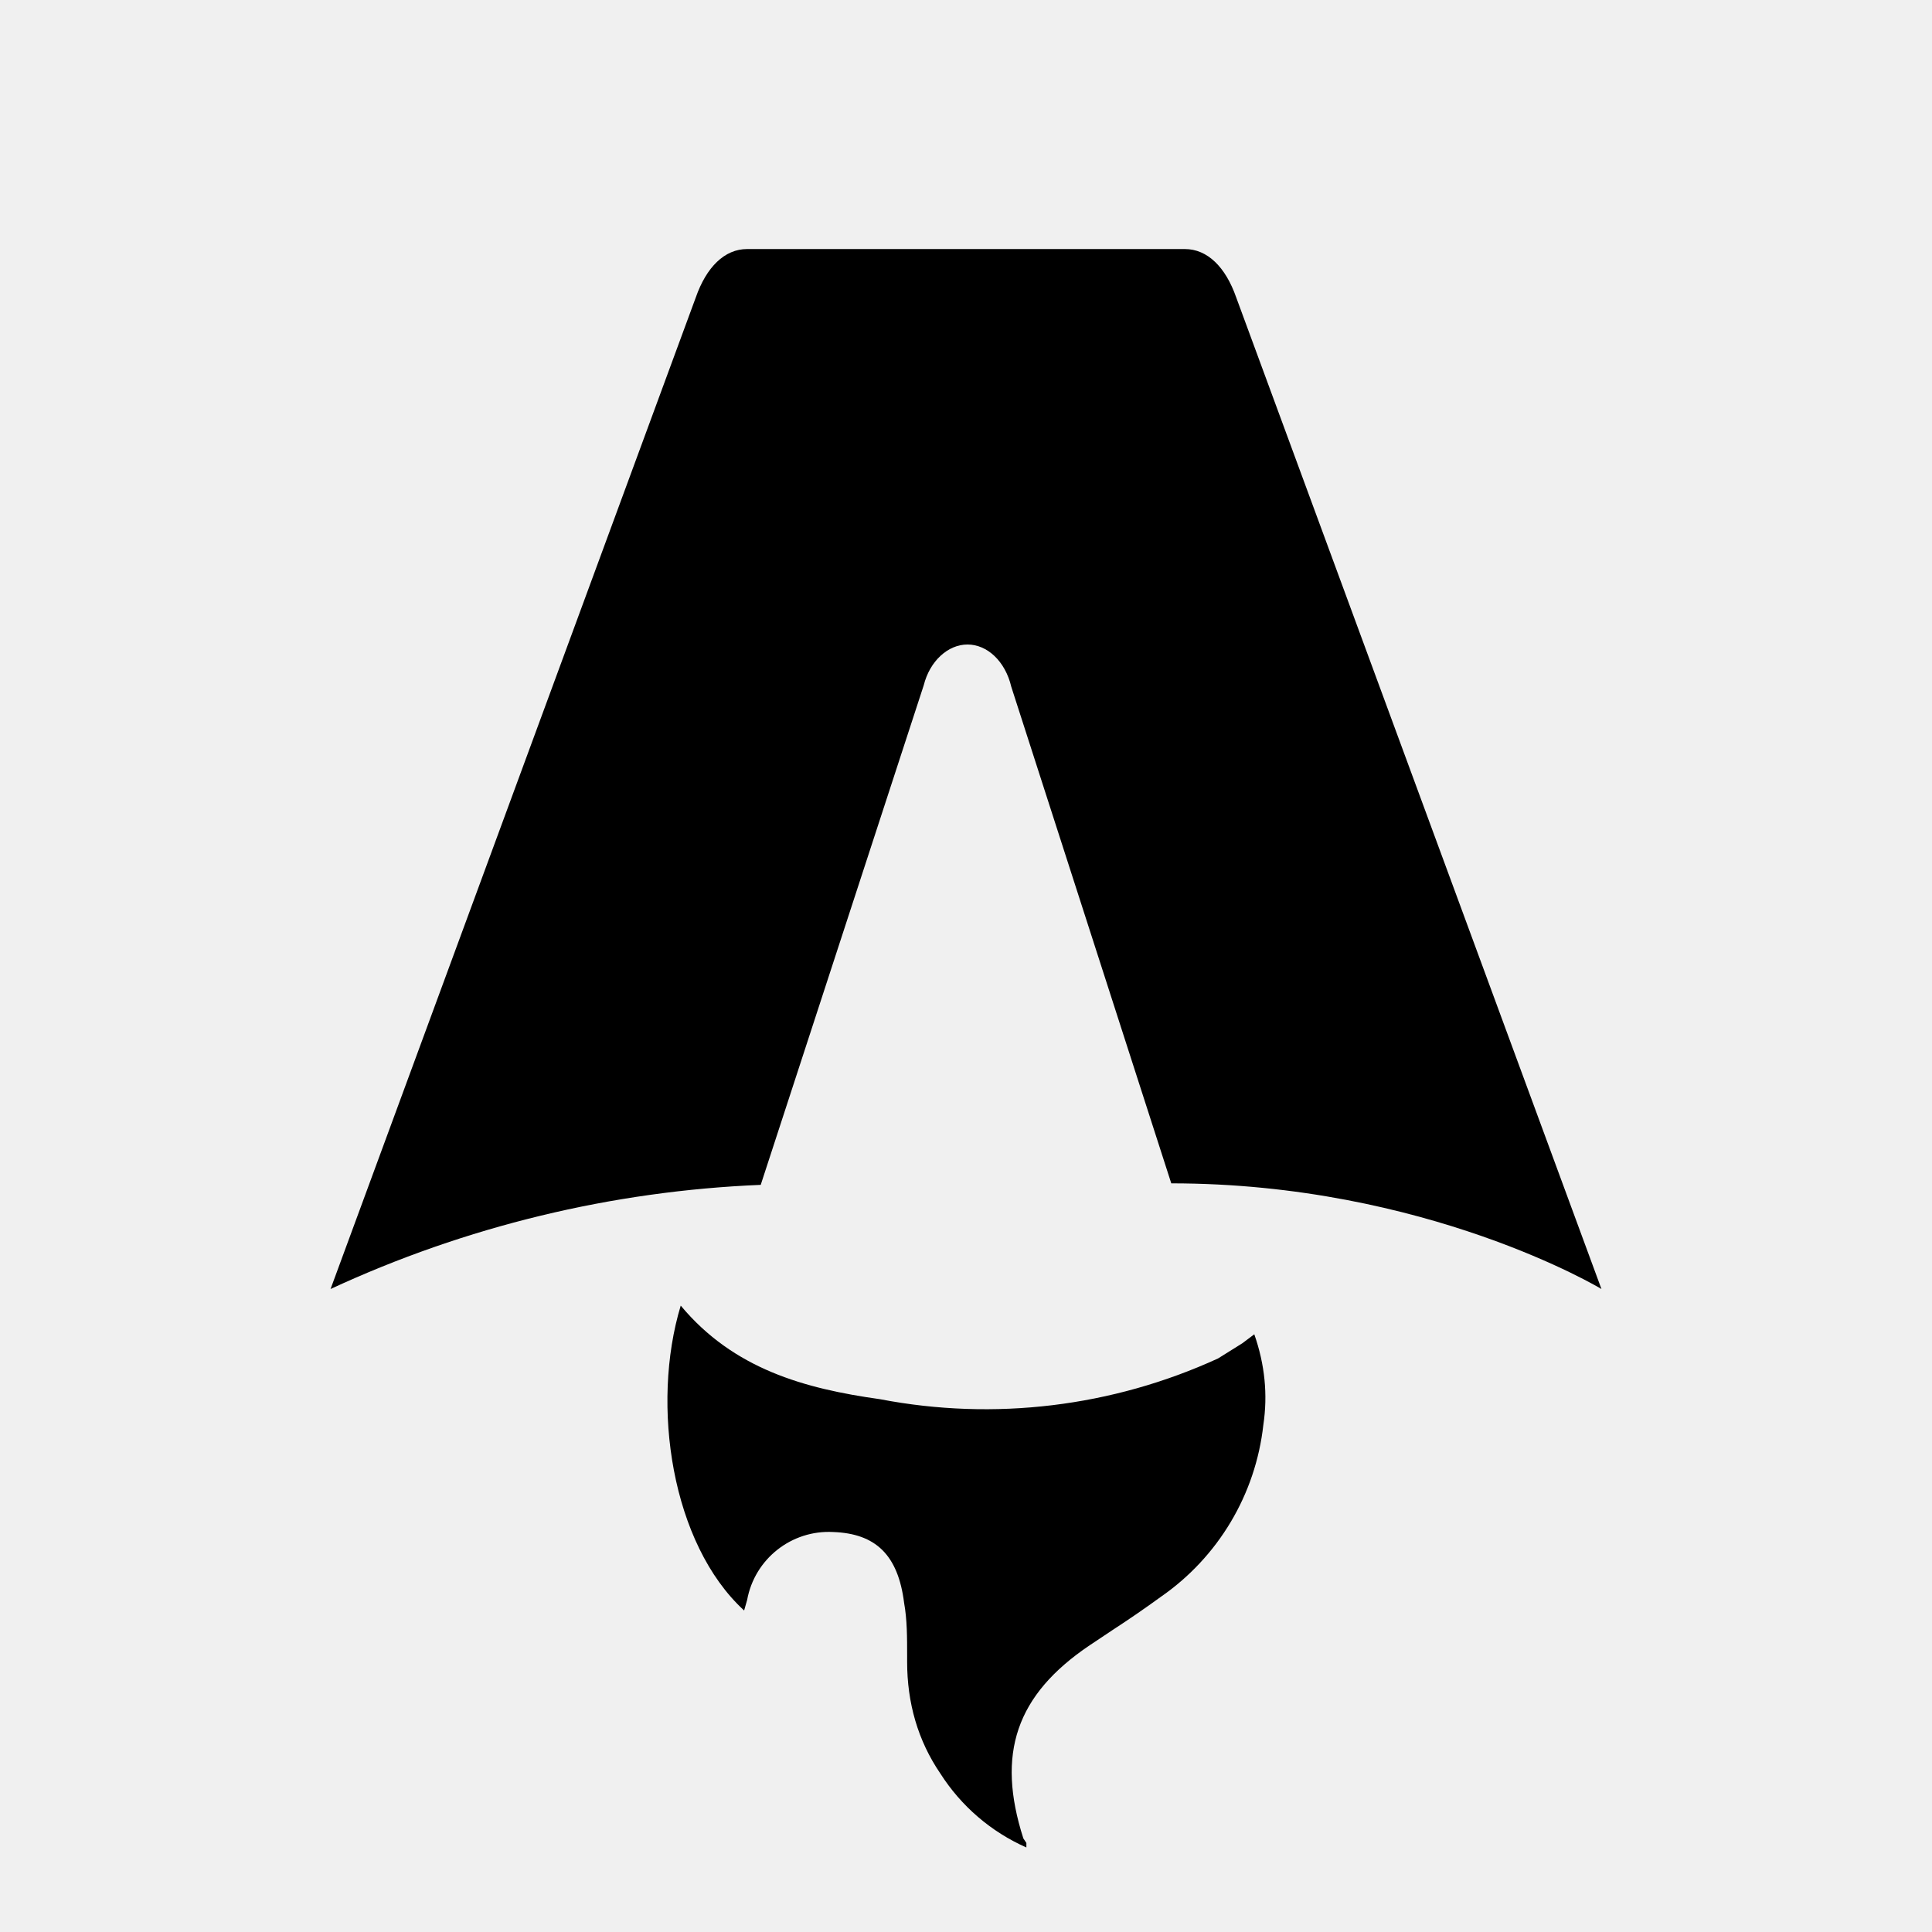
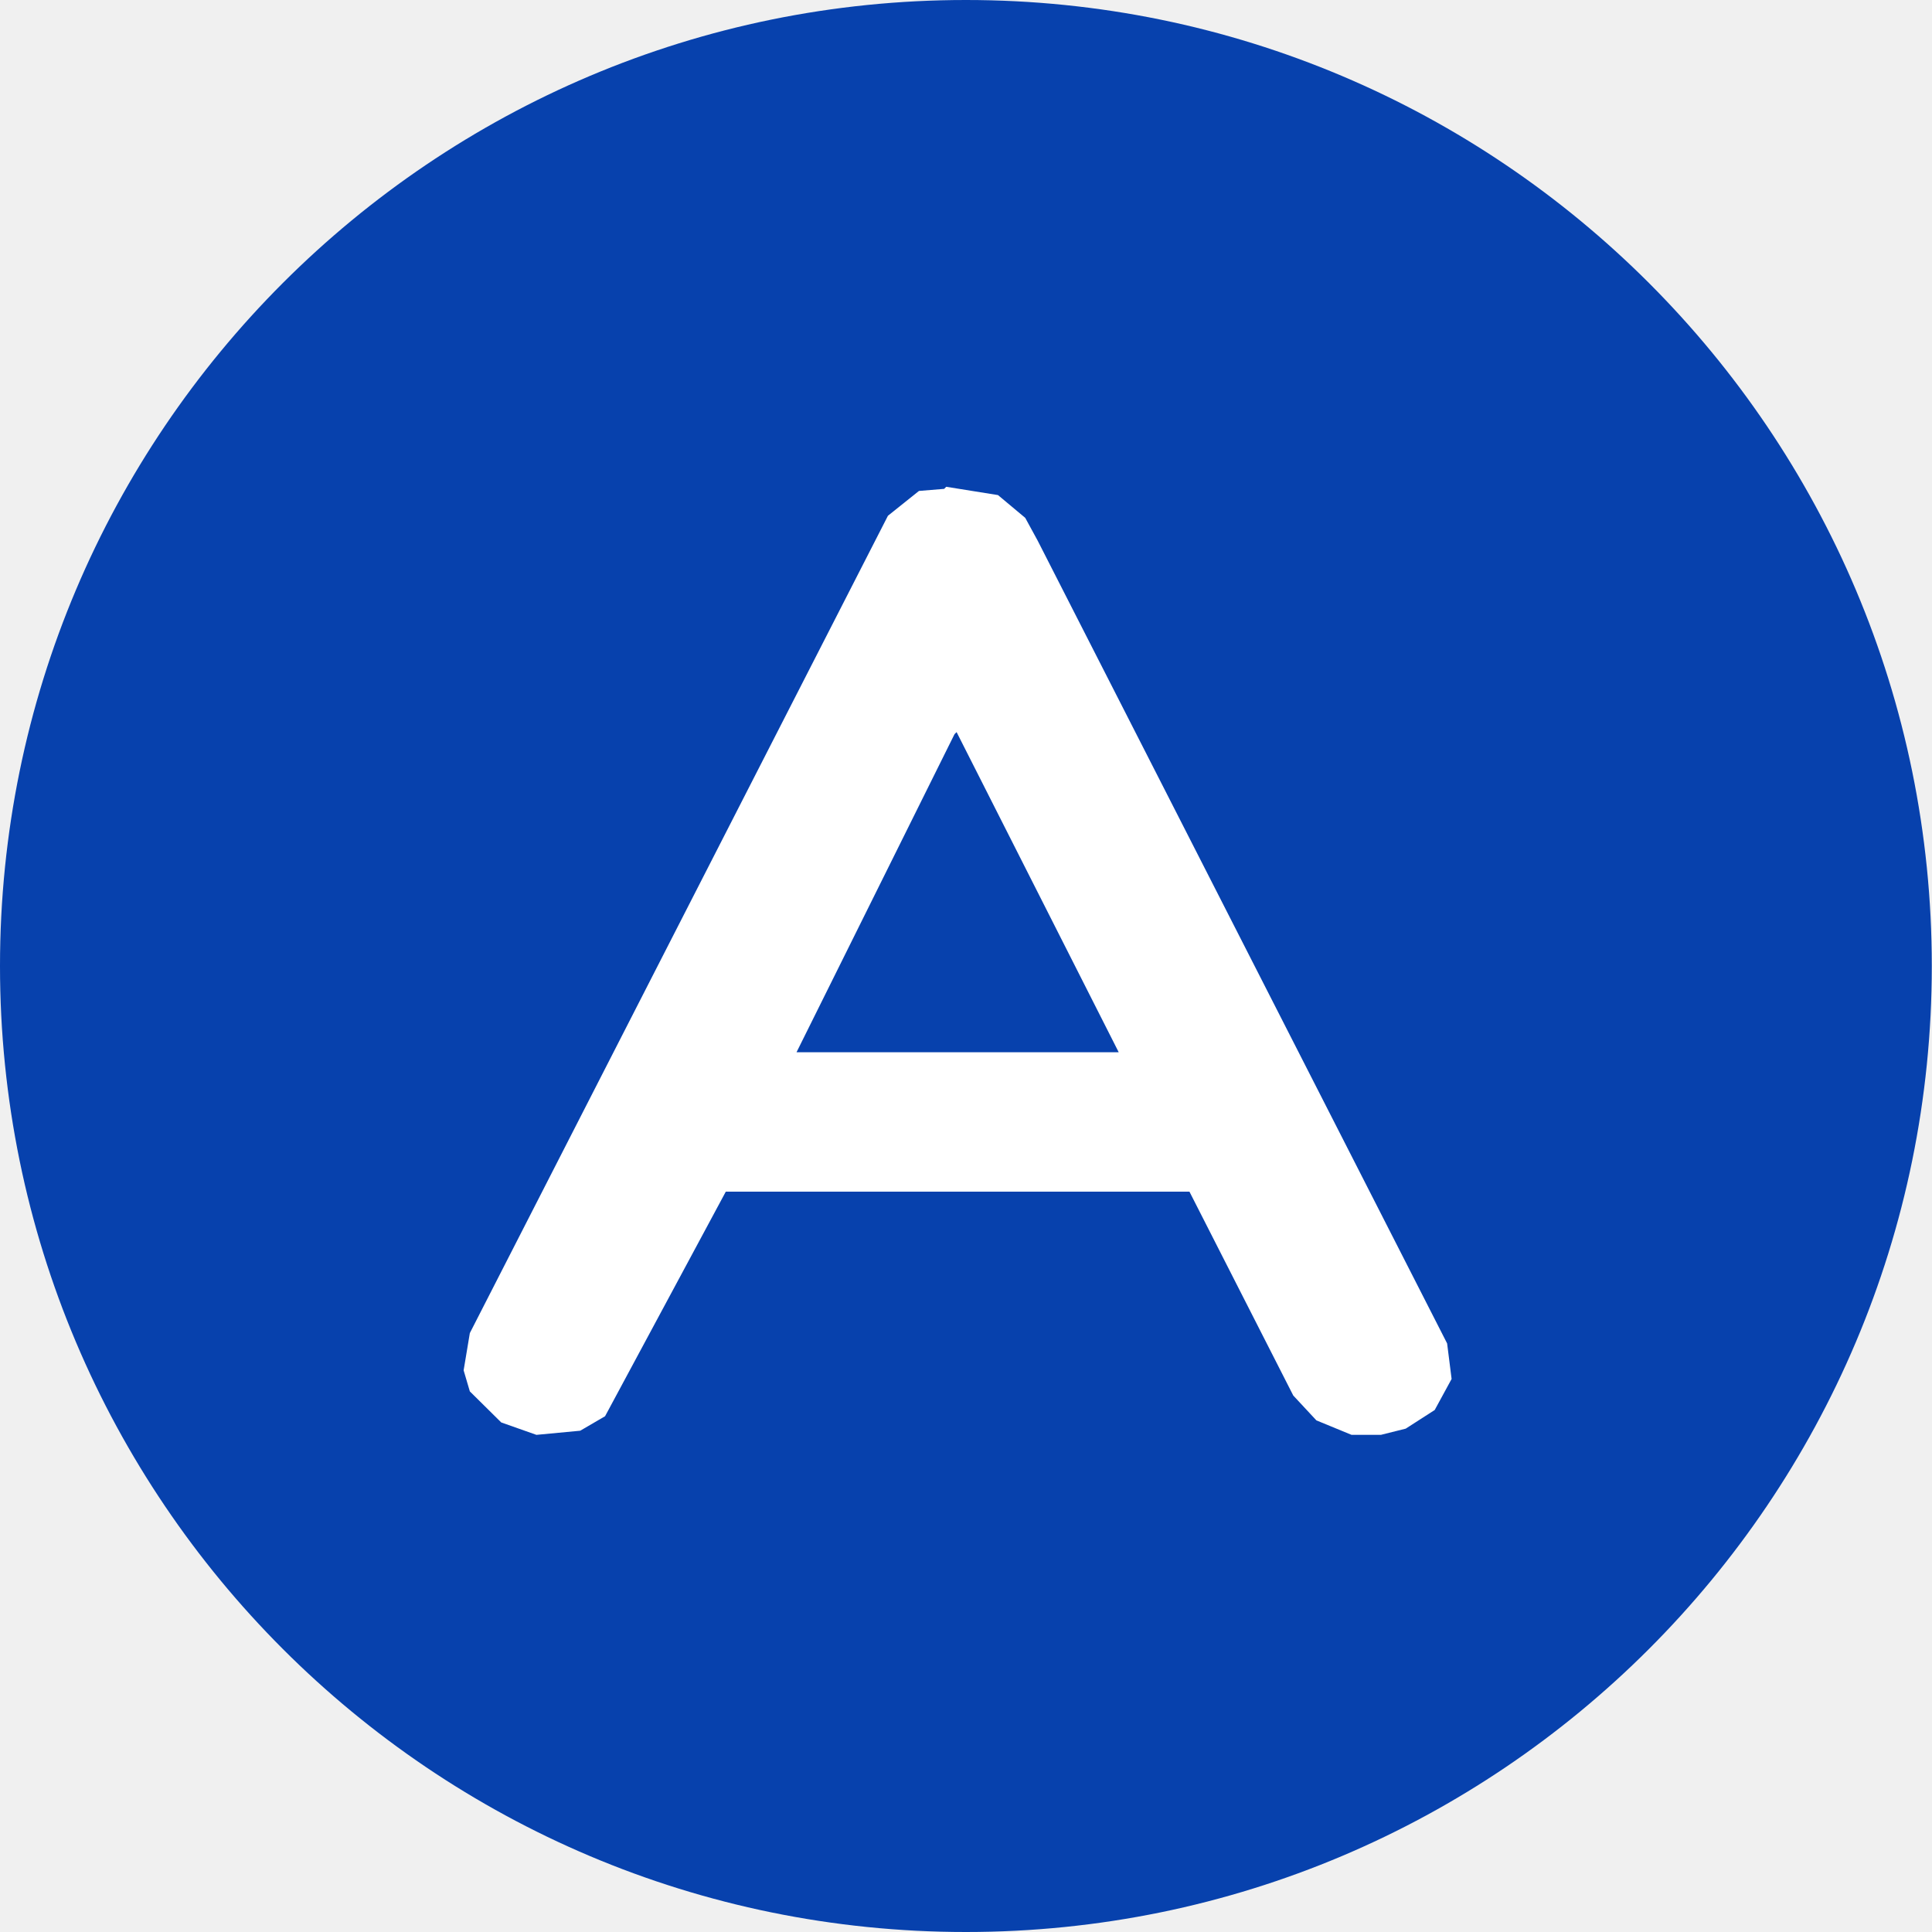
- <svg xmlns="http://www.w3.org/2000/svg" fill="none" viewBox="0 0 128 128">
-   <path d="M50.4 78.5a75.1 75.1 0 0 0-28.5 6.9l24.2-65.7c.7-2 1.9-3.2 3.4-3.2h29c1.5 0 2.7 1.2 3.4 3.2l24.2 65.7s-11.6-7-28.5-7L67 45.5c-.4-1.7-1.6-2.8-2.9-2.8-1.3 0-2.5 1.1-2.9 2.7L50.4 78.5Zm-1.1 28.2Zm-4.2-20.2c-2 6.6-.6 15.8 4.2 20.2a17.5 17.5 0 0 1 .2-.7 5.5 5.5 0 0 1 5.7-4.5c2.8.1 4.3 1.5 4.7 4.7.2 1.1.2 2.3.2 3.5v.4c0 2.7.7 5.2 2.2 7.4a13 13 0 0 0 5.7 4.9v-.3l-.2-.3c-1.8-5.6-.5-9.5 4.4-12.8l1.5-1a73 73 0 0 0 3.2-2.2 16 16 0 0 0 6.8-11.4c.3-2 .1-4-.6-6l-.8.6-1.6 1a37 37 0 0 1-22.4 2.7c-5-.7-9.7-2-13.2-6.2Z" />
-   <style>
-         path { fill: #000; }
-         @media (prefers-color-scheme: dark) {
-             path { fill: #FFF; }
-         }
-     </style>
+ <svg xmlns="http://www.w3.org/2000/svg" viewBox="0 0 155 155">
+   <path id="Path" fill="#0741ad" stroke="none" d="M 154.984 77.5 C 154.984 120.302 120.289 155 77.492 155 C 34.694 155 -0 120.302 -0 77.5 C -0 34.698 34.694 0 77.492 0 C 120.289 0 154.984 34.698 154.984 77.5 Z" />
+   <path id="path1" fill="#ffffff" fill-rule="evenodd" stroke="none" d="M 75.914 39.054 L 80.066 39.719 L 82.252 41.546 L 83.248 43.372 L 116.099 107.78 L 116.459 110.631 L 115.103 113.122 L 112.778 114.617 L 110.786 115.115 L 108.433 115.115 L 105.61 113.953 L 103.756 111.96 L 95.426 95.602 L 58.23 95.602 L 48.543 113.621 L 46.55 114.783 L 43.036 115.115 L 40.213 114.119 L 37.694 111.628 L 37.196 109.939 L 37.694 106.95 L 71.237 41.379 L 73.728 39.387 L 75.748 39.221 Z M 76.745 58.734 L 89.752 84.42 L 63.903 84.42 L 76.579 58.9 Z" />
</svg>
